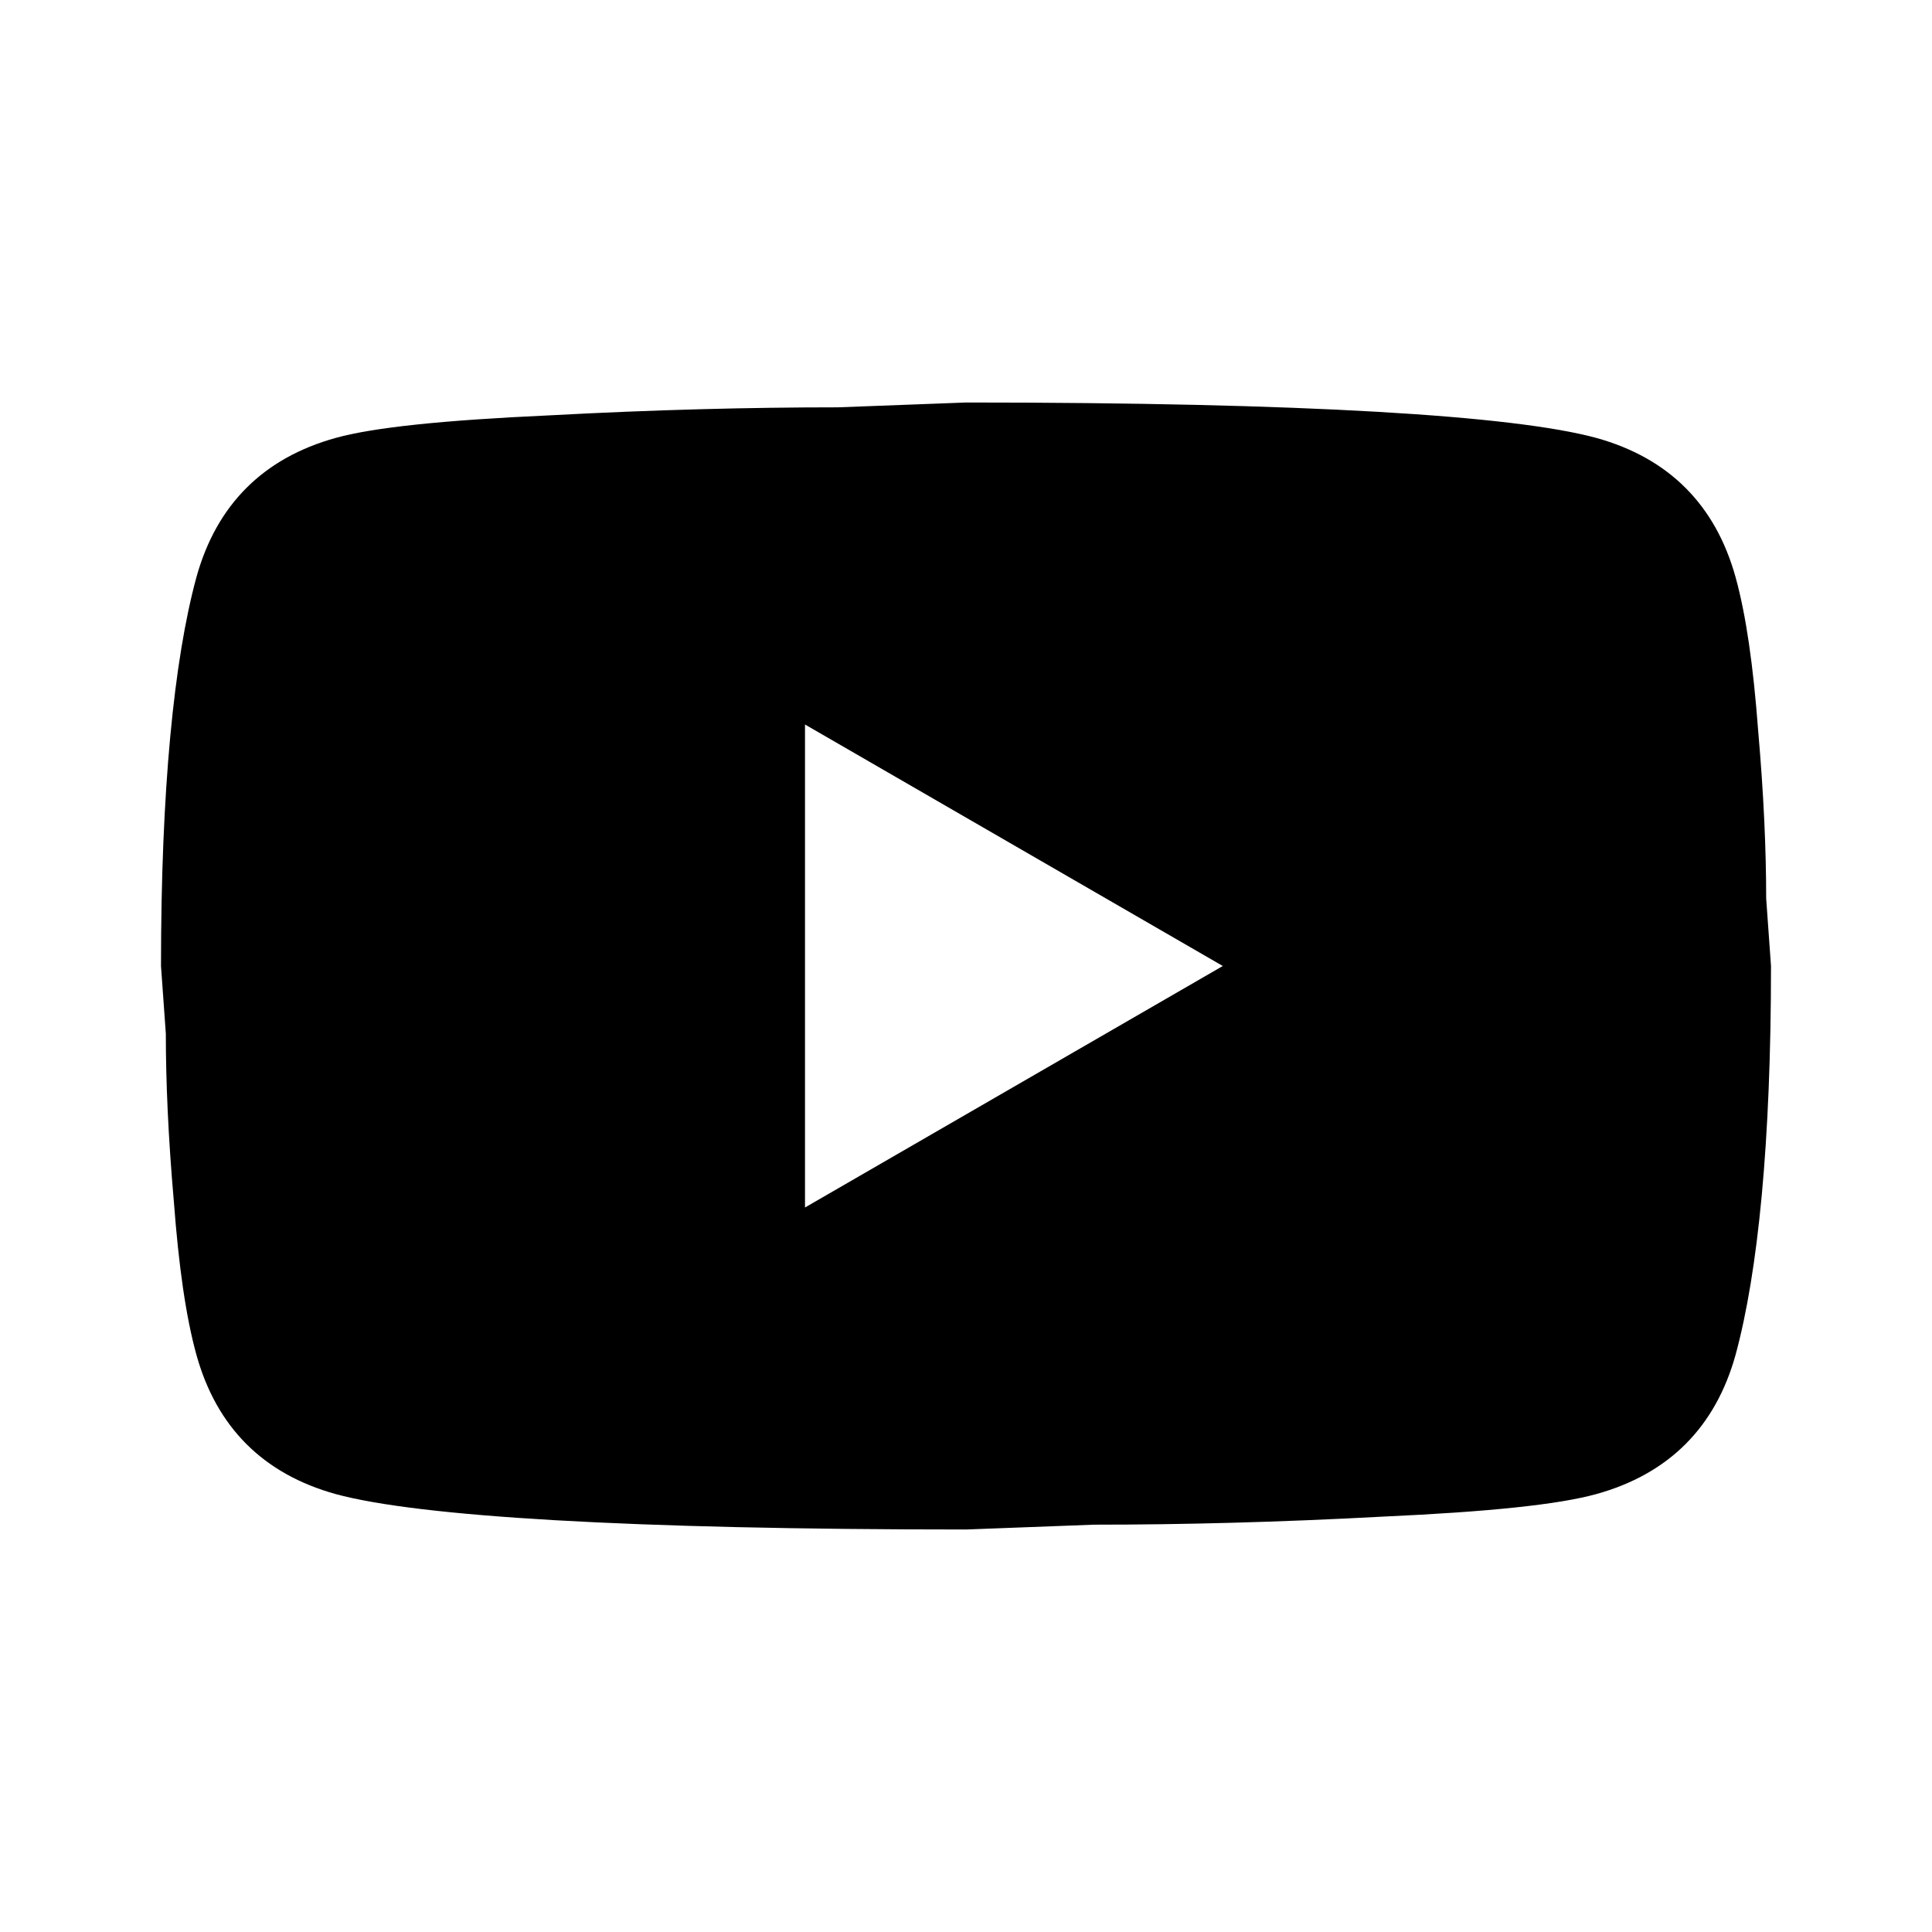
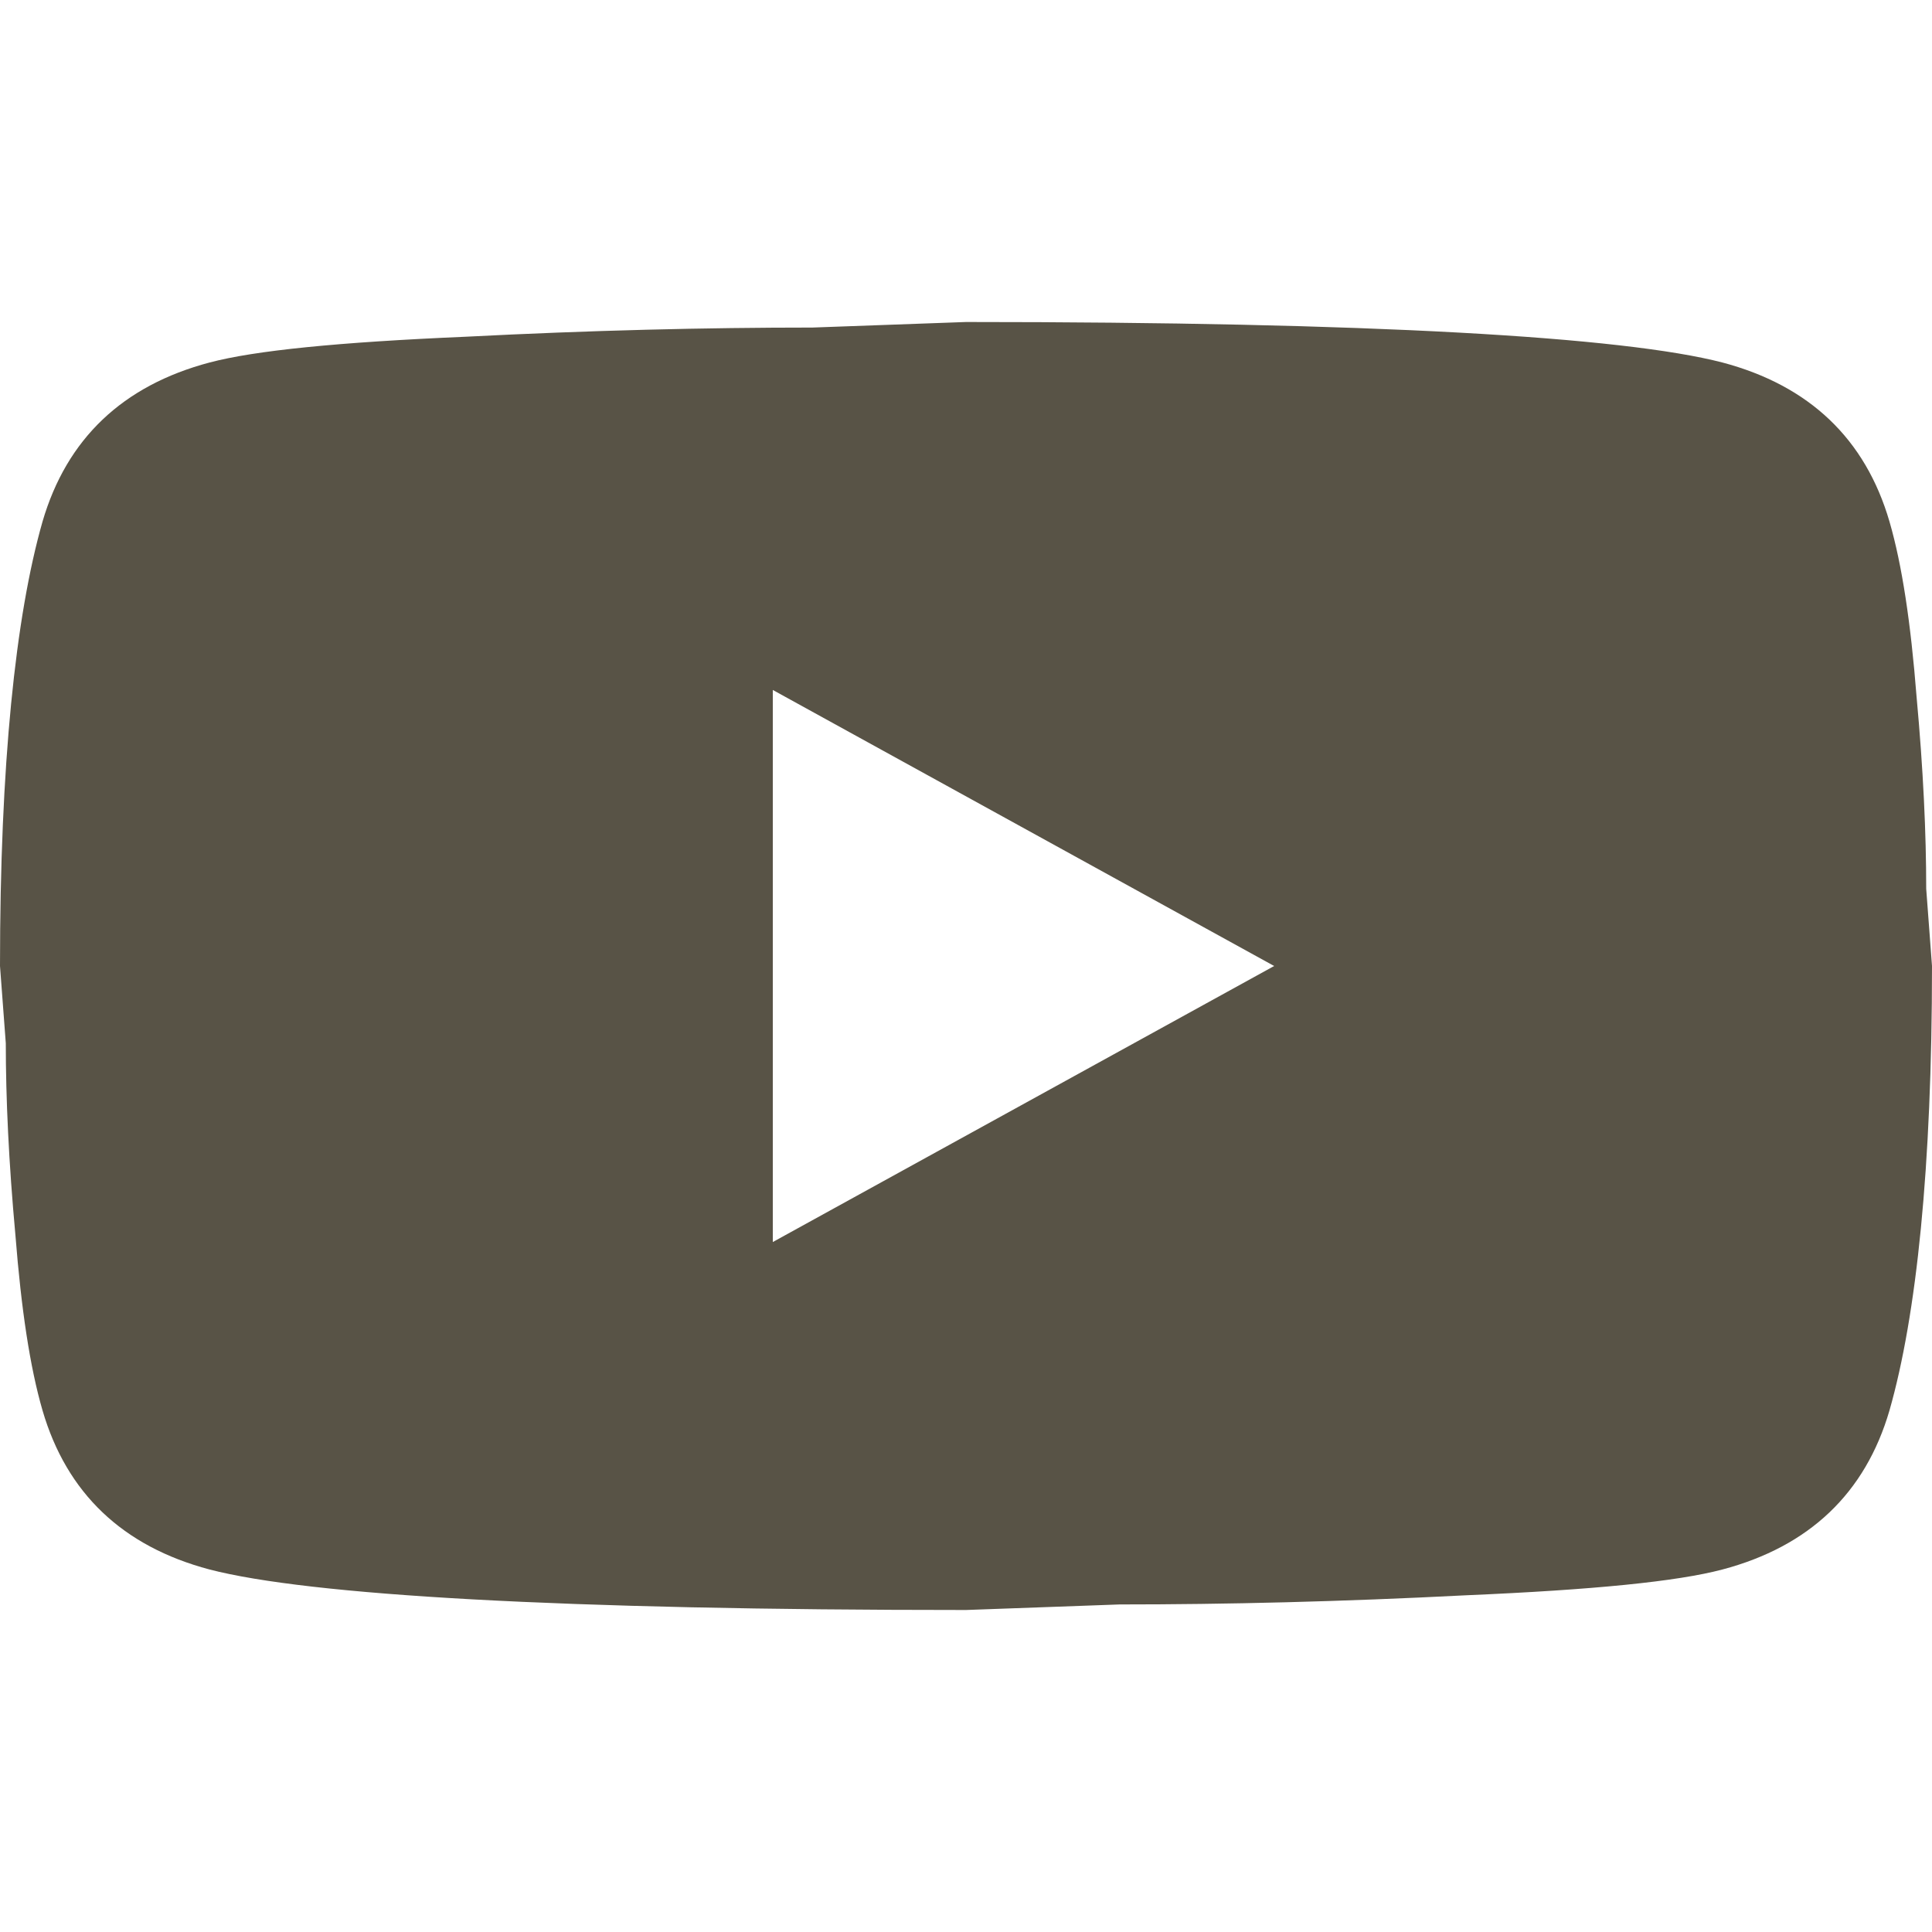
<svg xmlns="http://www.w3.org/2000/svg" width="24" height="24" viewBox="0 0 24 24" fill="none">
-   <path d="M10 15L15.19 12L10 9V15ZM21.56 7.17C21.69 7.64 21.78 8.27 21.84 9.07C21.91 9.87 21.94 10.56 21.94 11.16L22 12C22 14.19 21.84 15.8 21.56 16.83C21.31 17.73 20.73 18.31 19.83 18.56C19.36 18.69 18.5 18.78 17.18 18.84C15.88 18.91 14.69 18.94 13.59 18.94L12 19C7.81 19 5.2 18.84 4.17 18.56C3.27 18.31 2.69 17.73 2.44 16.83C2.31 16.36 2.22 15.73 2.16 14.93C2.09 14.13 2.06 13.44 2.06 12.84L2 12C2 9.81 2.16 8.2 2.44 7.17C2.69 6.27 3.27 5.69 4.17 5.44C4.64 5.31 5.5 5.22 6.82 5.16C8.12 5.09 9.31 5.06 10.41 5.06L12 5C16.19 5 18.8 5.16 19.83 5.44C20.73 5.69 21.31 6.27 21.56 7.17Z" fill="black" />
+   <path d="M9.6 15.429L15.828 12L9.6 8.571V15.429ZM23.472 6.48C23.628 7.017 23.736 7.737 23.808 8.651C23.892 9.566 23.928 10.354 23.928 11.04L24 12C24 14.503 23.808 16.343 23.472 17.52C23.172 18.549 22.476 19.211 21.396 19.497C20.832 19.646 19.8 19.749 18.216 19.817C16.656 19.897 15.228 19.931 13.908 19.931L12 20C6.972 20 3.84 19.817 2.604 19.497C1.524 19.211 0.828 18.549 0.528 17.52C0.372 16.983 0.264 16.263 0.192 15.349C0.108 14.434 0.072 13.646 0.072 12.96L0 12C0 9.497 0.192 7.657 0.528 6.48C0.828 5.451 1.524 4.789 2.604 4.503C3.168 4.354 4.2 4.251 5.784 4.183C7.344 4.103 8.772 4.069 10.092 4.069L12 4C17.028 4 20.16 4.183 21.396 4.503C22.476 4.789 23.172 5.451 23.472 6.48Z" fill="#585346" />
</svg>
